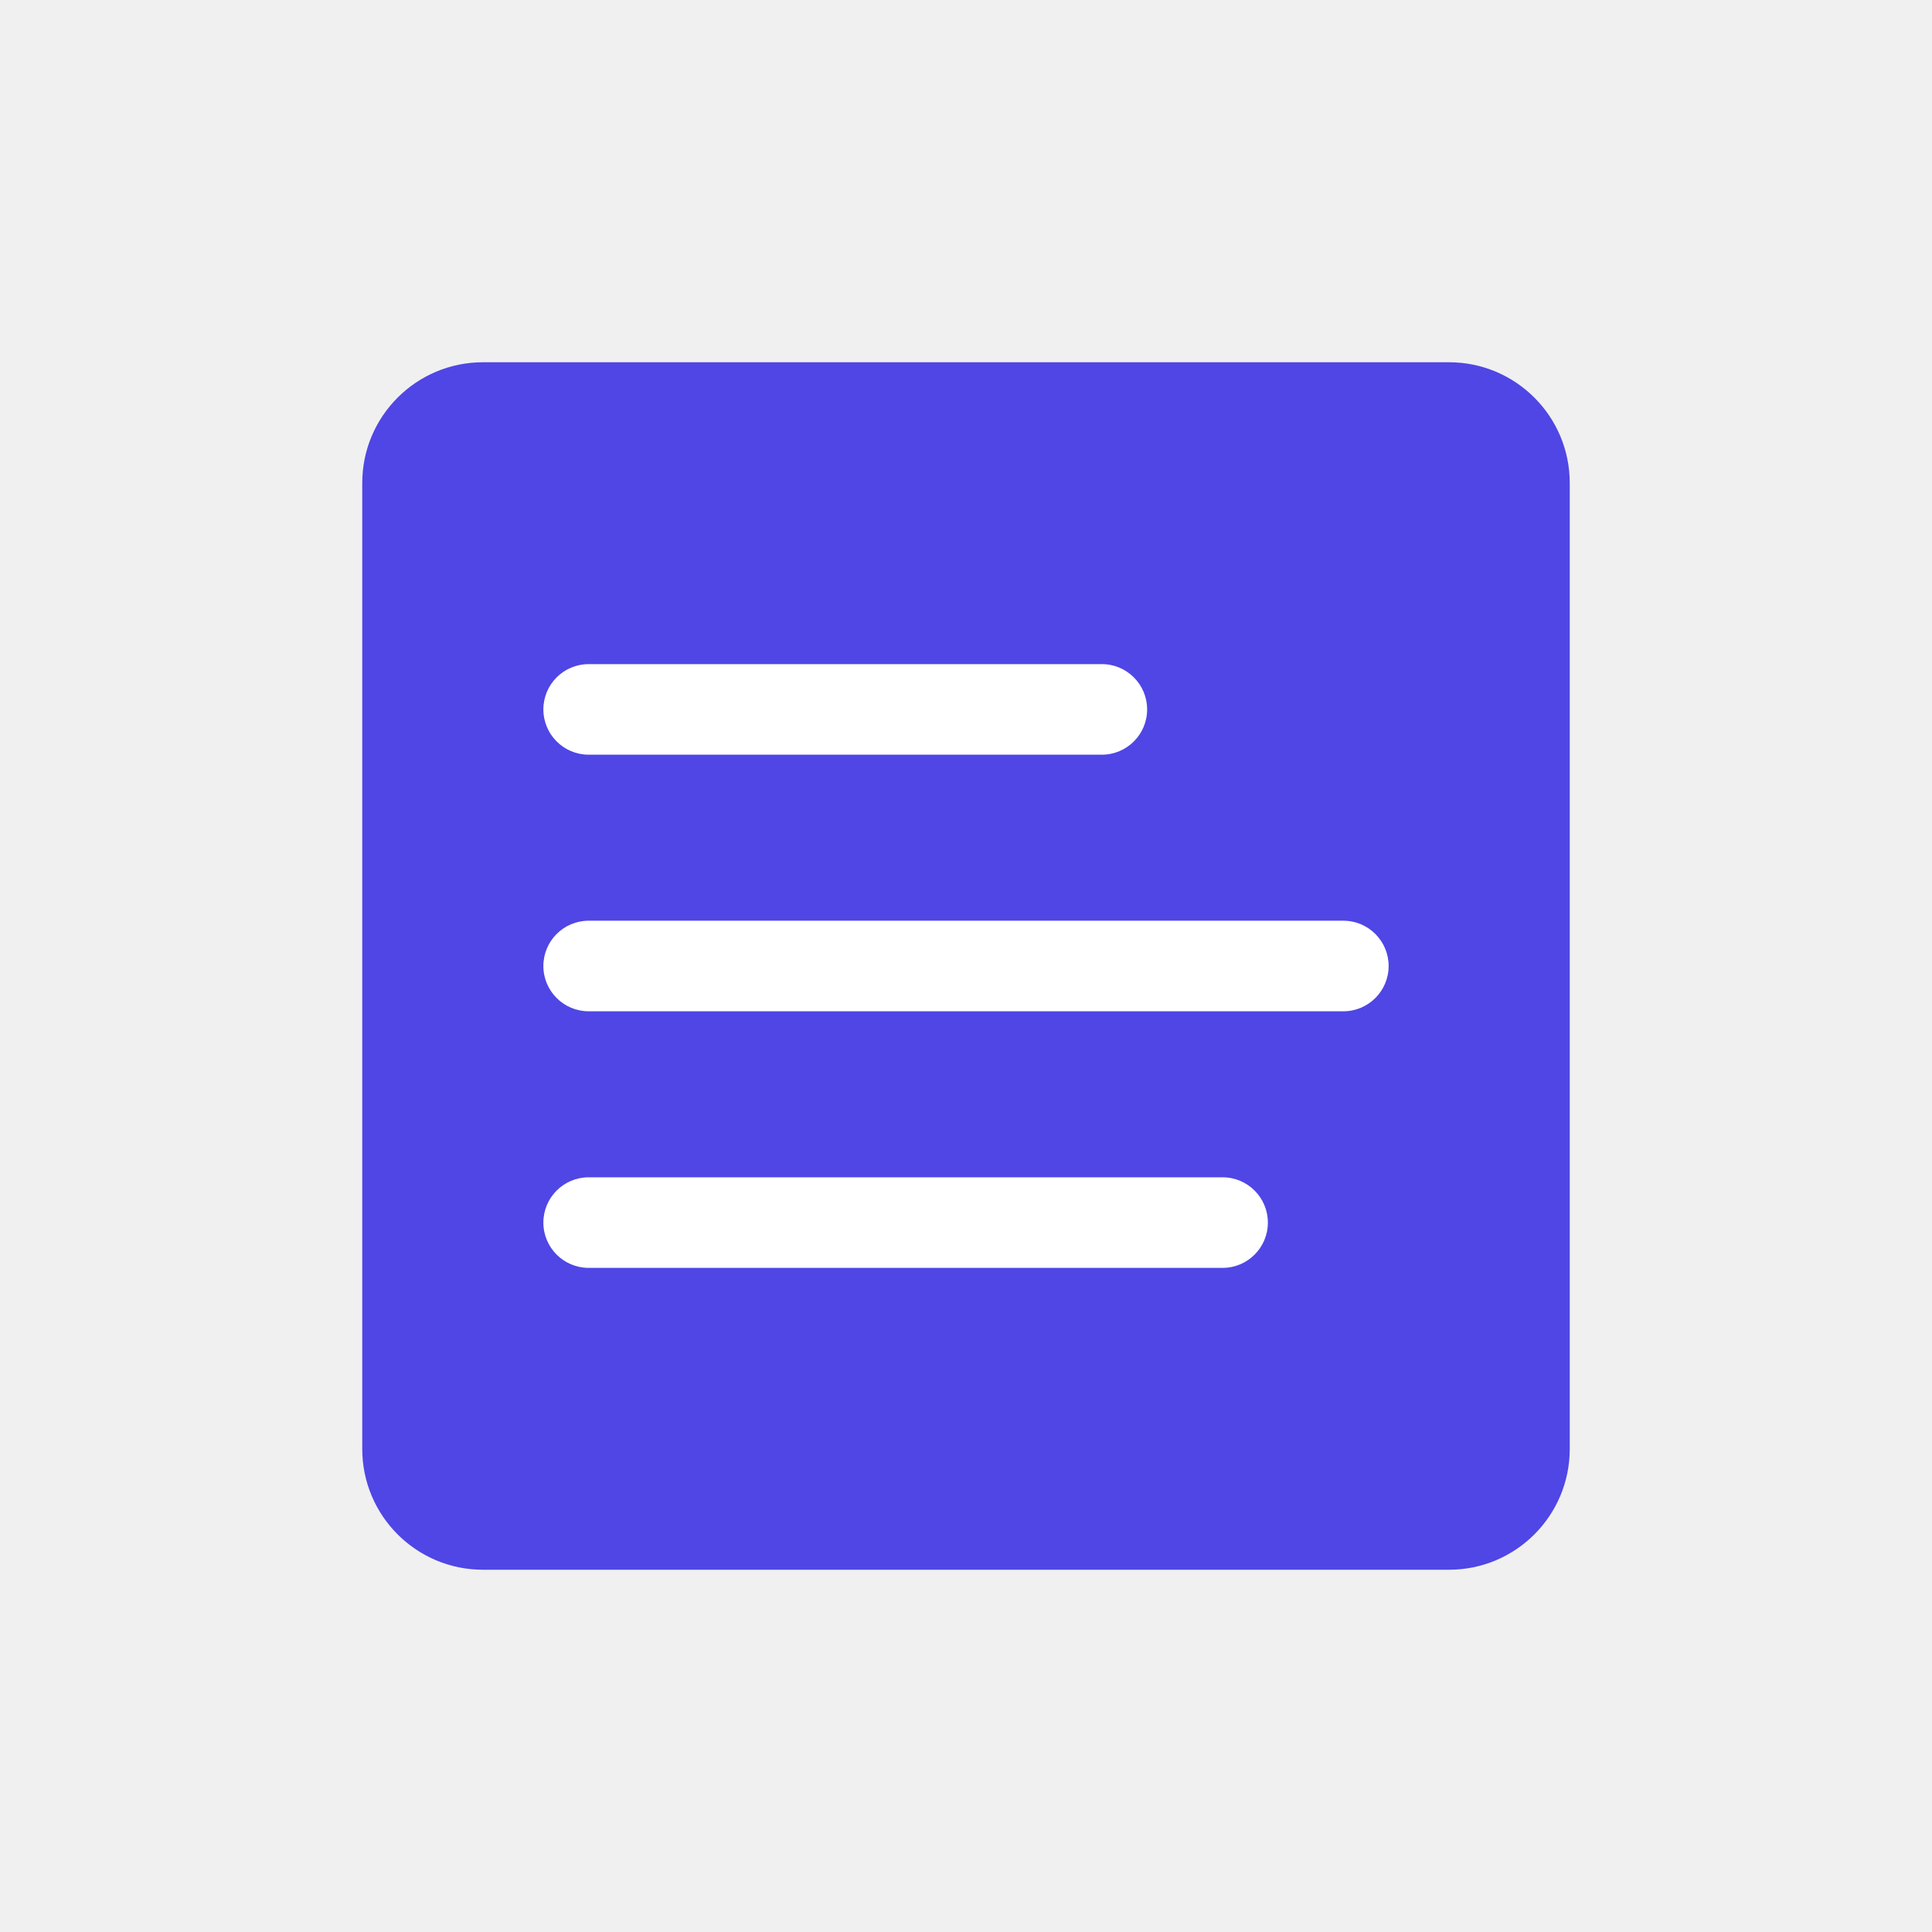
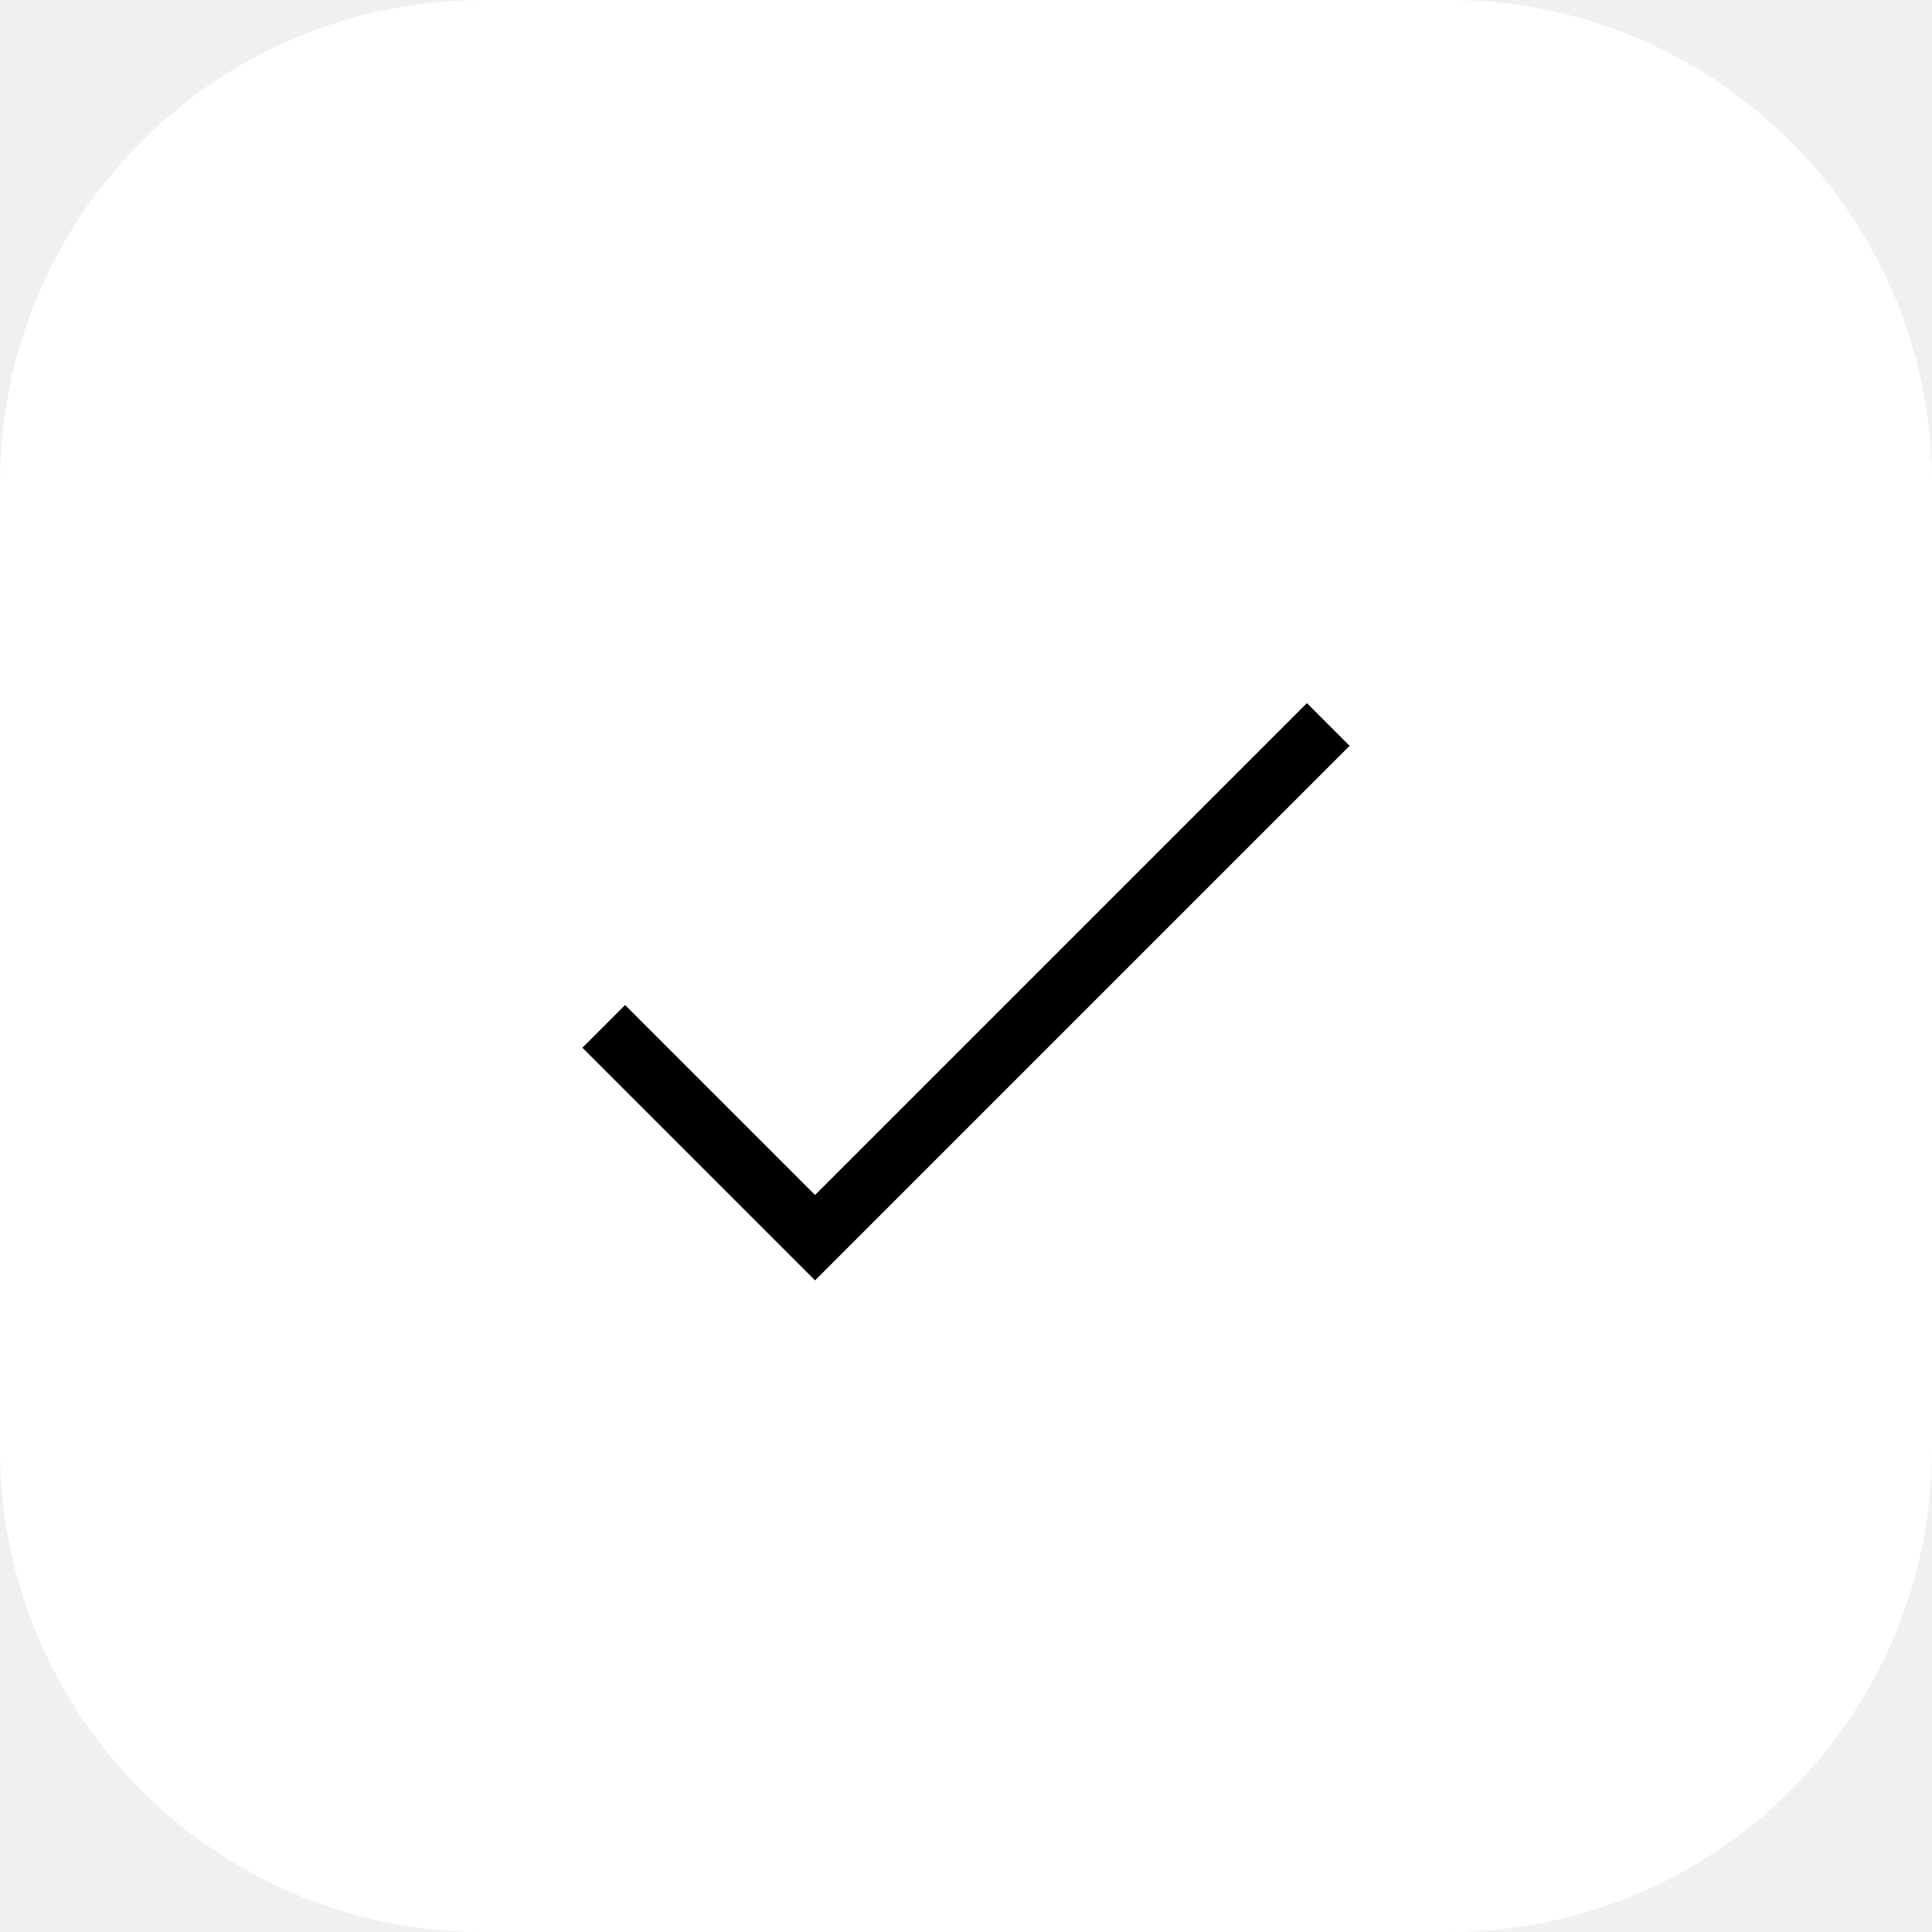
- <svg xmlns="http://www.w3.org/2000/svg" width="128" height="128" viewBox="0 0 128 128">
-   <rect x="24" y="24" width="80" height="80" rx="8" fill="#4F46E5" />
-   <rect x="36" y="44" width="40" height="6" rx="3" fill="white" />
-   <rect x="36" y="61" width="56" height="6" rx="3" fill="white" />
-   <rect x="36" y="78" width="48" height="6" rx="3" fill="white" />
+ <svg xmlns="http://www.w3.org/2000/svg" width="32" height="32" viewBox="0 0 32 32" fill="none">
+   <rect width="32" height="32" rx="8" fill="white" fillOpacity="0.15" />
+   <path d="M22 12L13.5 20.5L10 17" stroke="currentColor" strokeWidth="2.5" strokeLinecap="round" strokeLinejoin="round" />
</svg>
